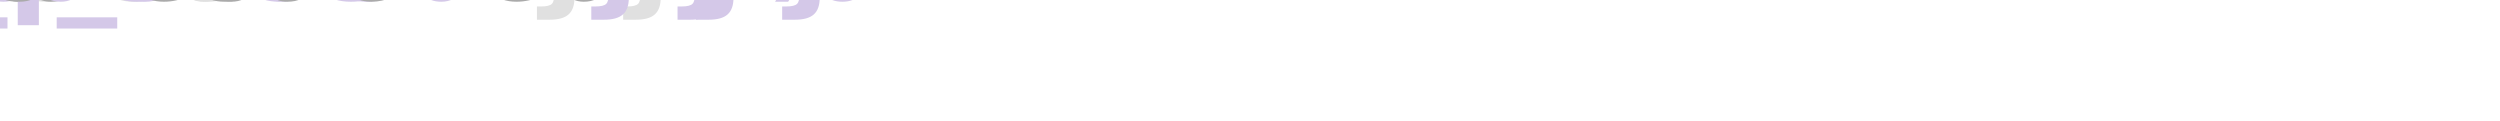
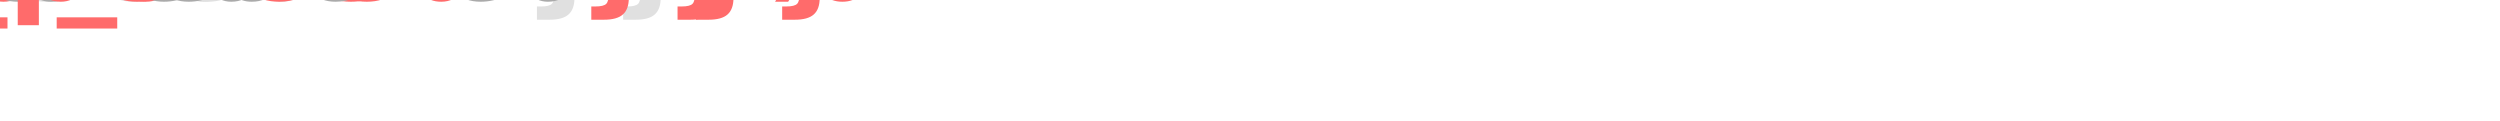
<svg xmlns="http://www.w3.org/2000/svg" width="{{ width }}" height="{{ height }}">
  <defs>
    <pattern id="stripes" patternUnits="userSpaceOnUse" width="10" height="10" patternTransform="rotate(45)">
-       <rect width="5" height="10" fill="#B8A8D9" />
-       <rect x="5" width="5" height="10" fill="#D4C8E8" />
+       <rect width="5" height="10" fill="#FF4444" />
+       <rect x="5" width="5" height="10" fill="#FF7777" />
    </pattern>
  </defs>
  <rect width="{{ width }}" height="{{ height }}" fill="#1a1a1a" />
  <text x="{{ title_x }}" y="{{ title_y }}" font-family="DejaVu Sans" font-size="{{ title_font_size }}" font-weight="bold" fill="#E0E0E0" text-anchor="middle">
    Our Goal
  </text>
  <rect x="{{ tube_x }}" y="{{ tube_y }}" width="{{ tube_width }}" height="{{ tube_height }}" fill="#2a2a2a" stroke="#9B9B9B" stroke-width="3" rx="10" />
  <rect x="{{ fill_x }}" y="{{ fill_y }}" width="{{ fill_width }}" height="{{ fill_height }}" fill="url(#stripes)" rx="10" />
  <circle cx="{{ bulb_center_x }}" cy="{{ bulb_center_y }}" r="{{ bulb_radius }}" fill="#2a2a2a" stroke="#9B9B9B" stroke-width="3" />
  <circle cx="{{ bulb_center_x }}" cy="{{ bulb_center_y }}" r="{{ bulb_fill_radius }}" fill="url(#stripes)" />

  
  {% for marker in percentage_markers %}
  <line x1="{{ marker.line_x1 }}" y1="{{ marker.y }}" x2="{{ marker.line_x2 }}" y2="{{ marker.y }}" stroke="#AAAAAA" stroke-width="2" />
  <text x="{{ marker.text_x }}" y="{{ marker.text_y }}" font-family="DejaVu Sans" font-size="{{ marker.font_size }}" fill="#AAAAAA" text-anchor="end">{{ marker.percentage }}%</text>
  {% endfor %}

  
-   <text x="{{ text_x }}" y="{{ achieved_y }}" font-family="DejaVu Sans" font-size="{{ amount_font_size }}" font-weight="bold" fill="#D4C8E8" text-anchor="middle">
+   <text x="{{ text_x }}" y="{{ achieved_y }}" font-family="DejaVu Sans" font-size="{{ amount_font_size }}" font-weight="bold" fill="#FF6B6B" text-anchor="middle">
    ${{ achieved_amount }}
  </text>
  <text x="{{ text_x }}" y="{{ achieved_label_y }}" font-family="DejaVu Sans" font-size="{{ label_font_size }}" fill="#AAAAAA" text-anchor="middle">
    achieved
  </text>
  <text x="{{ text_x }}" y="{{ goal_y }}" font-family="DejaVu Sans" font-size="{{ amount_font_size }}" font-weight="bold" fill="#E0E0E0" text-anchor="middle">
    ${{ goal_amount }}
  </text>
  <text x="{{ text_x }}" y="{{ goal_label_y }}" font-family="DejaVu Sans" font-size="{{ label_font_size }}" fill="#AAAAAA" text-anchor="middle">
    goal
  </text>
-   <text x="{{ text_x }}" y="{{ percent_y }}" font-family="DejaVu Sans" font-size="{{ percent_font_size }}" font-weight="bold" fill="#D4C8E8" text-anchor="middle">
+   <text x="{{ text_x }}" y="{{ percent_y }}" font-family="DejaVu Sans" font-size="{{ percent_font_size }}" font-weight="bold" fill="#FF6B6B" text-anchor="middle">
    {{ progress_percent }}%
  </text>
  <text x="{{ text_x }}" y="{{ percent_label_y }}" font-family="DejaVu Sans" font-size="{{ percent_label_font_size }}" fill="#AAAAAA" text-anchor="middle">
-     of your goal reached
+     of our goal reached
  </text>
</svg>
